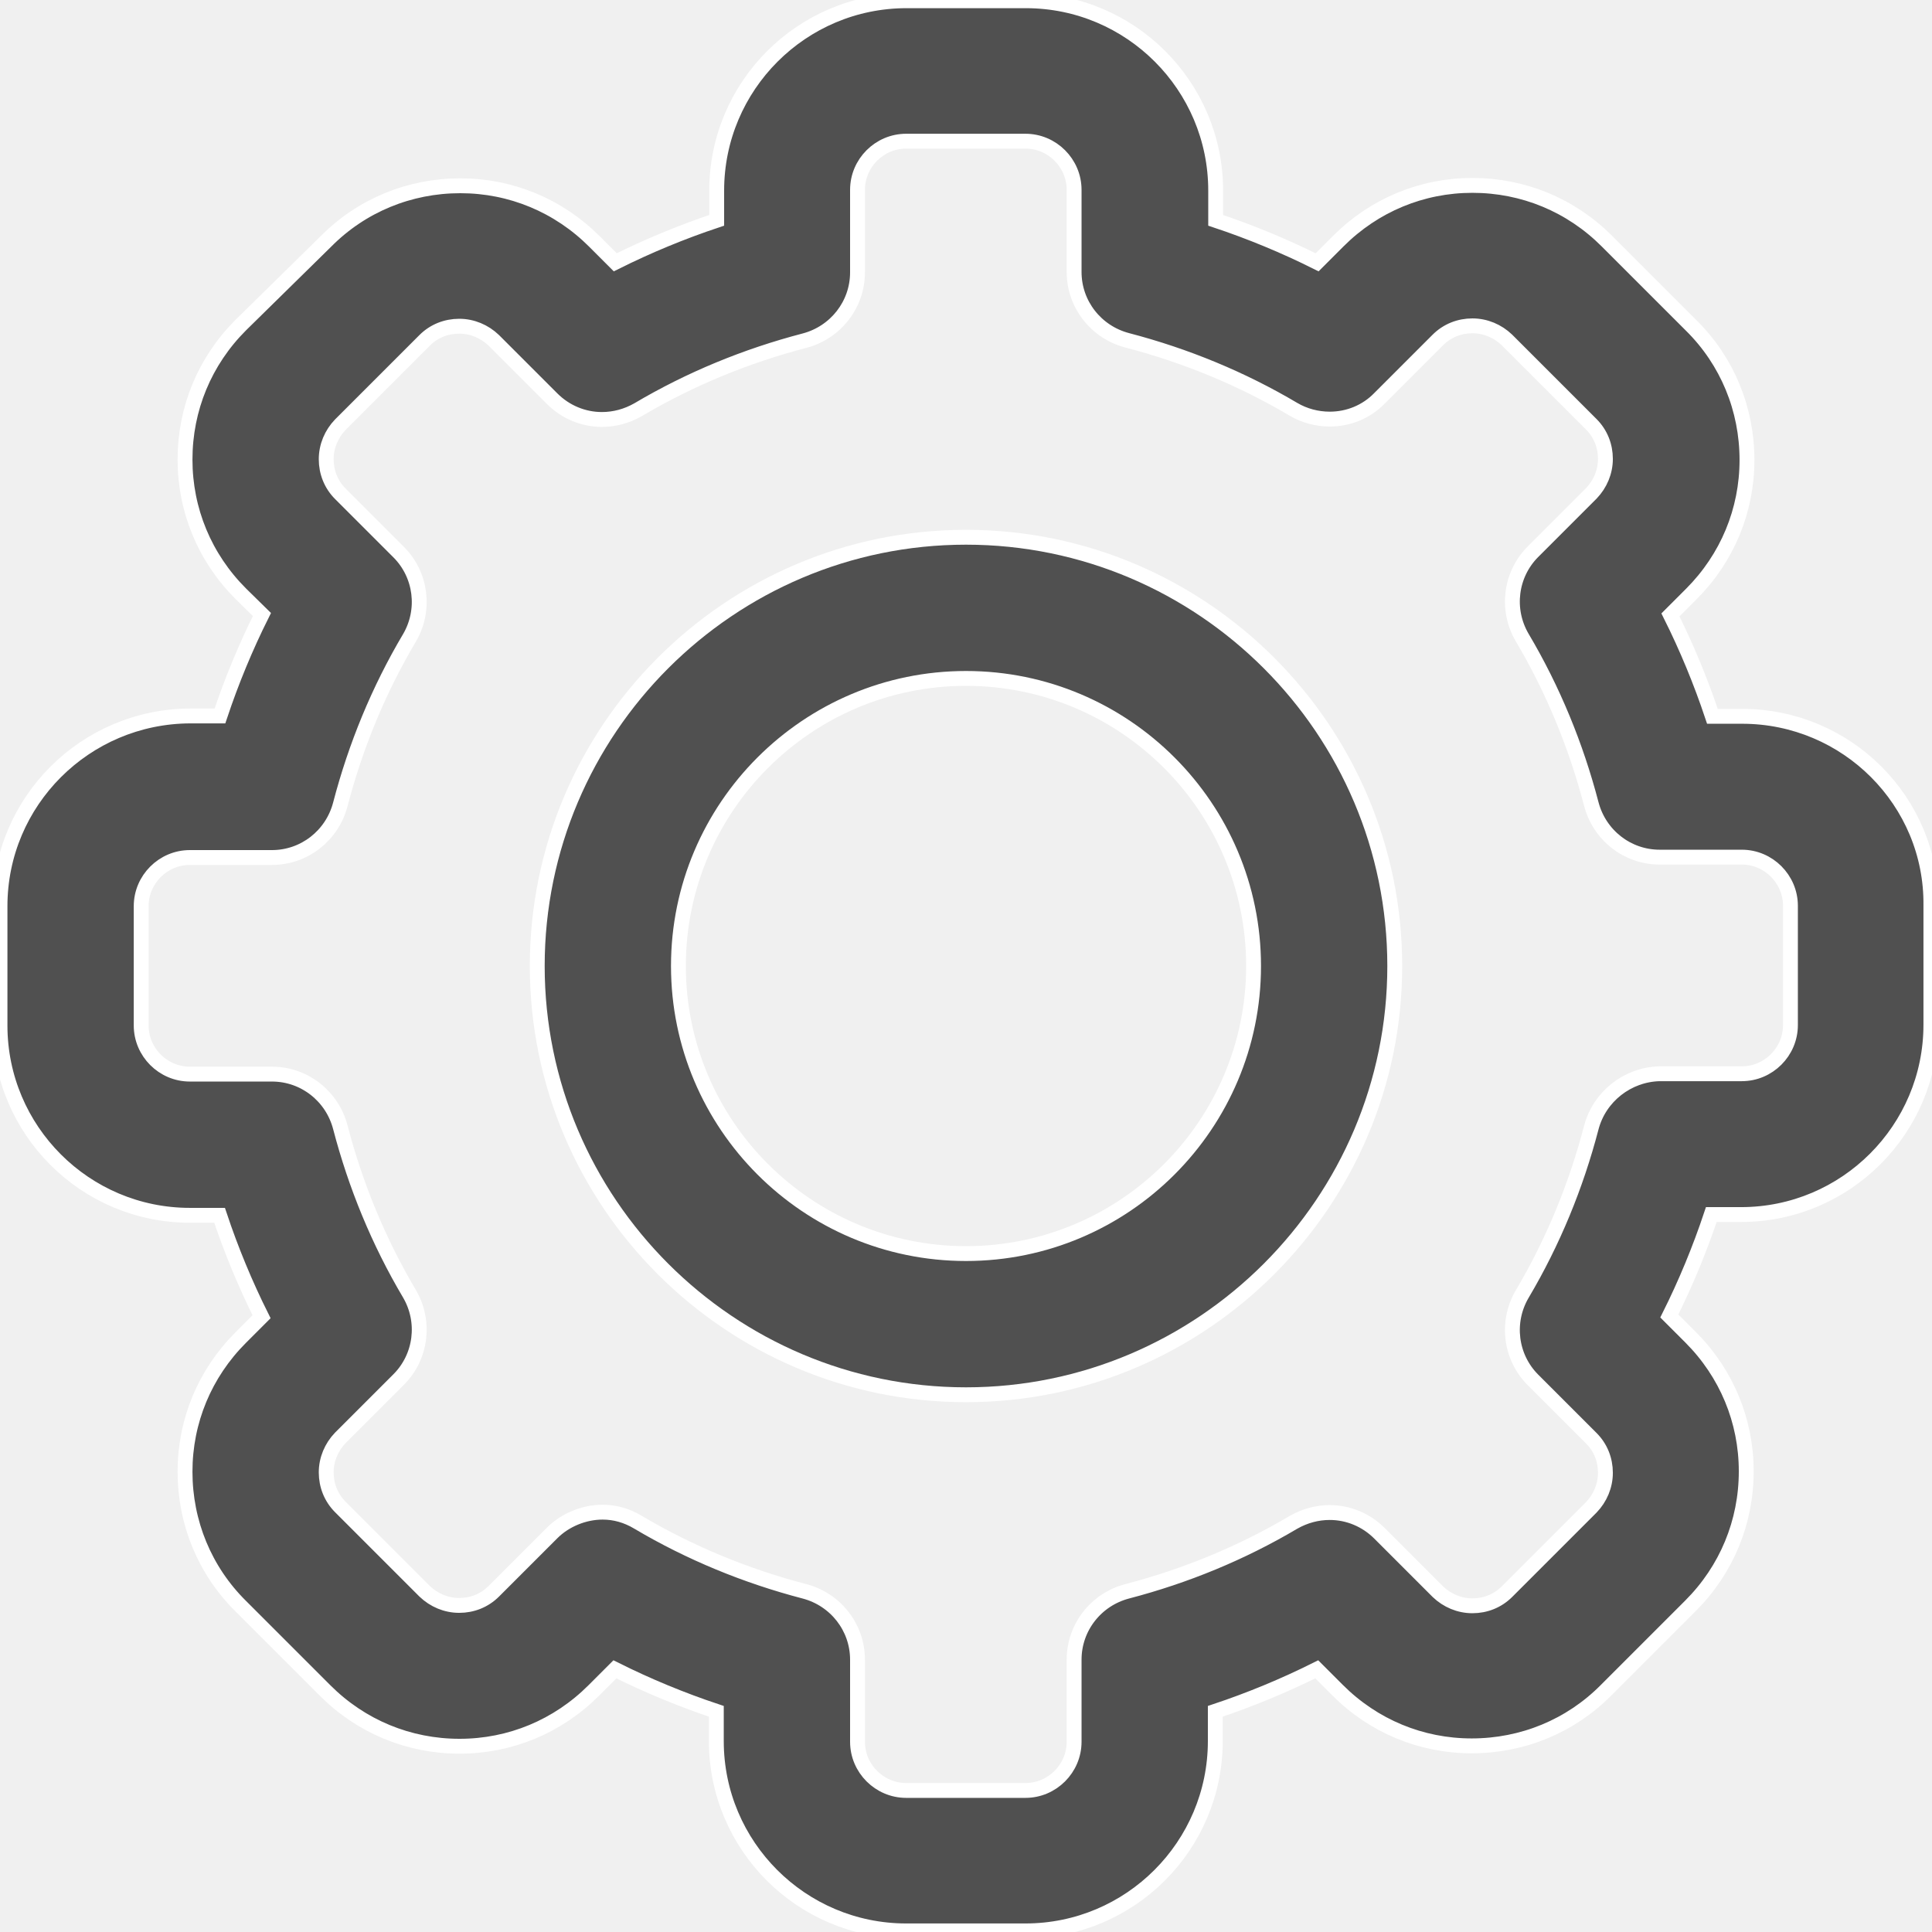
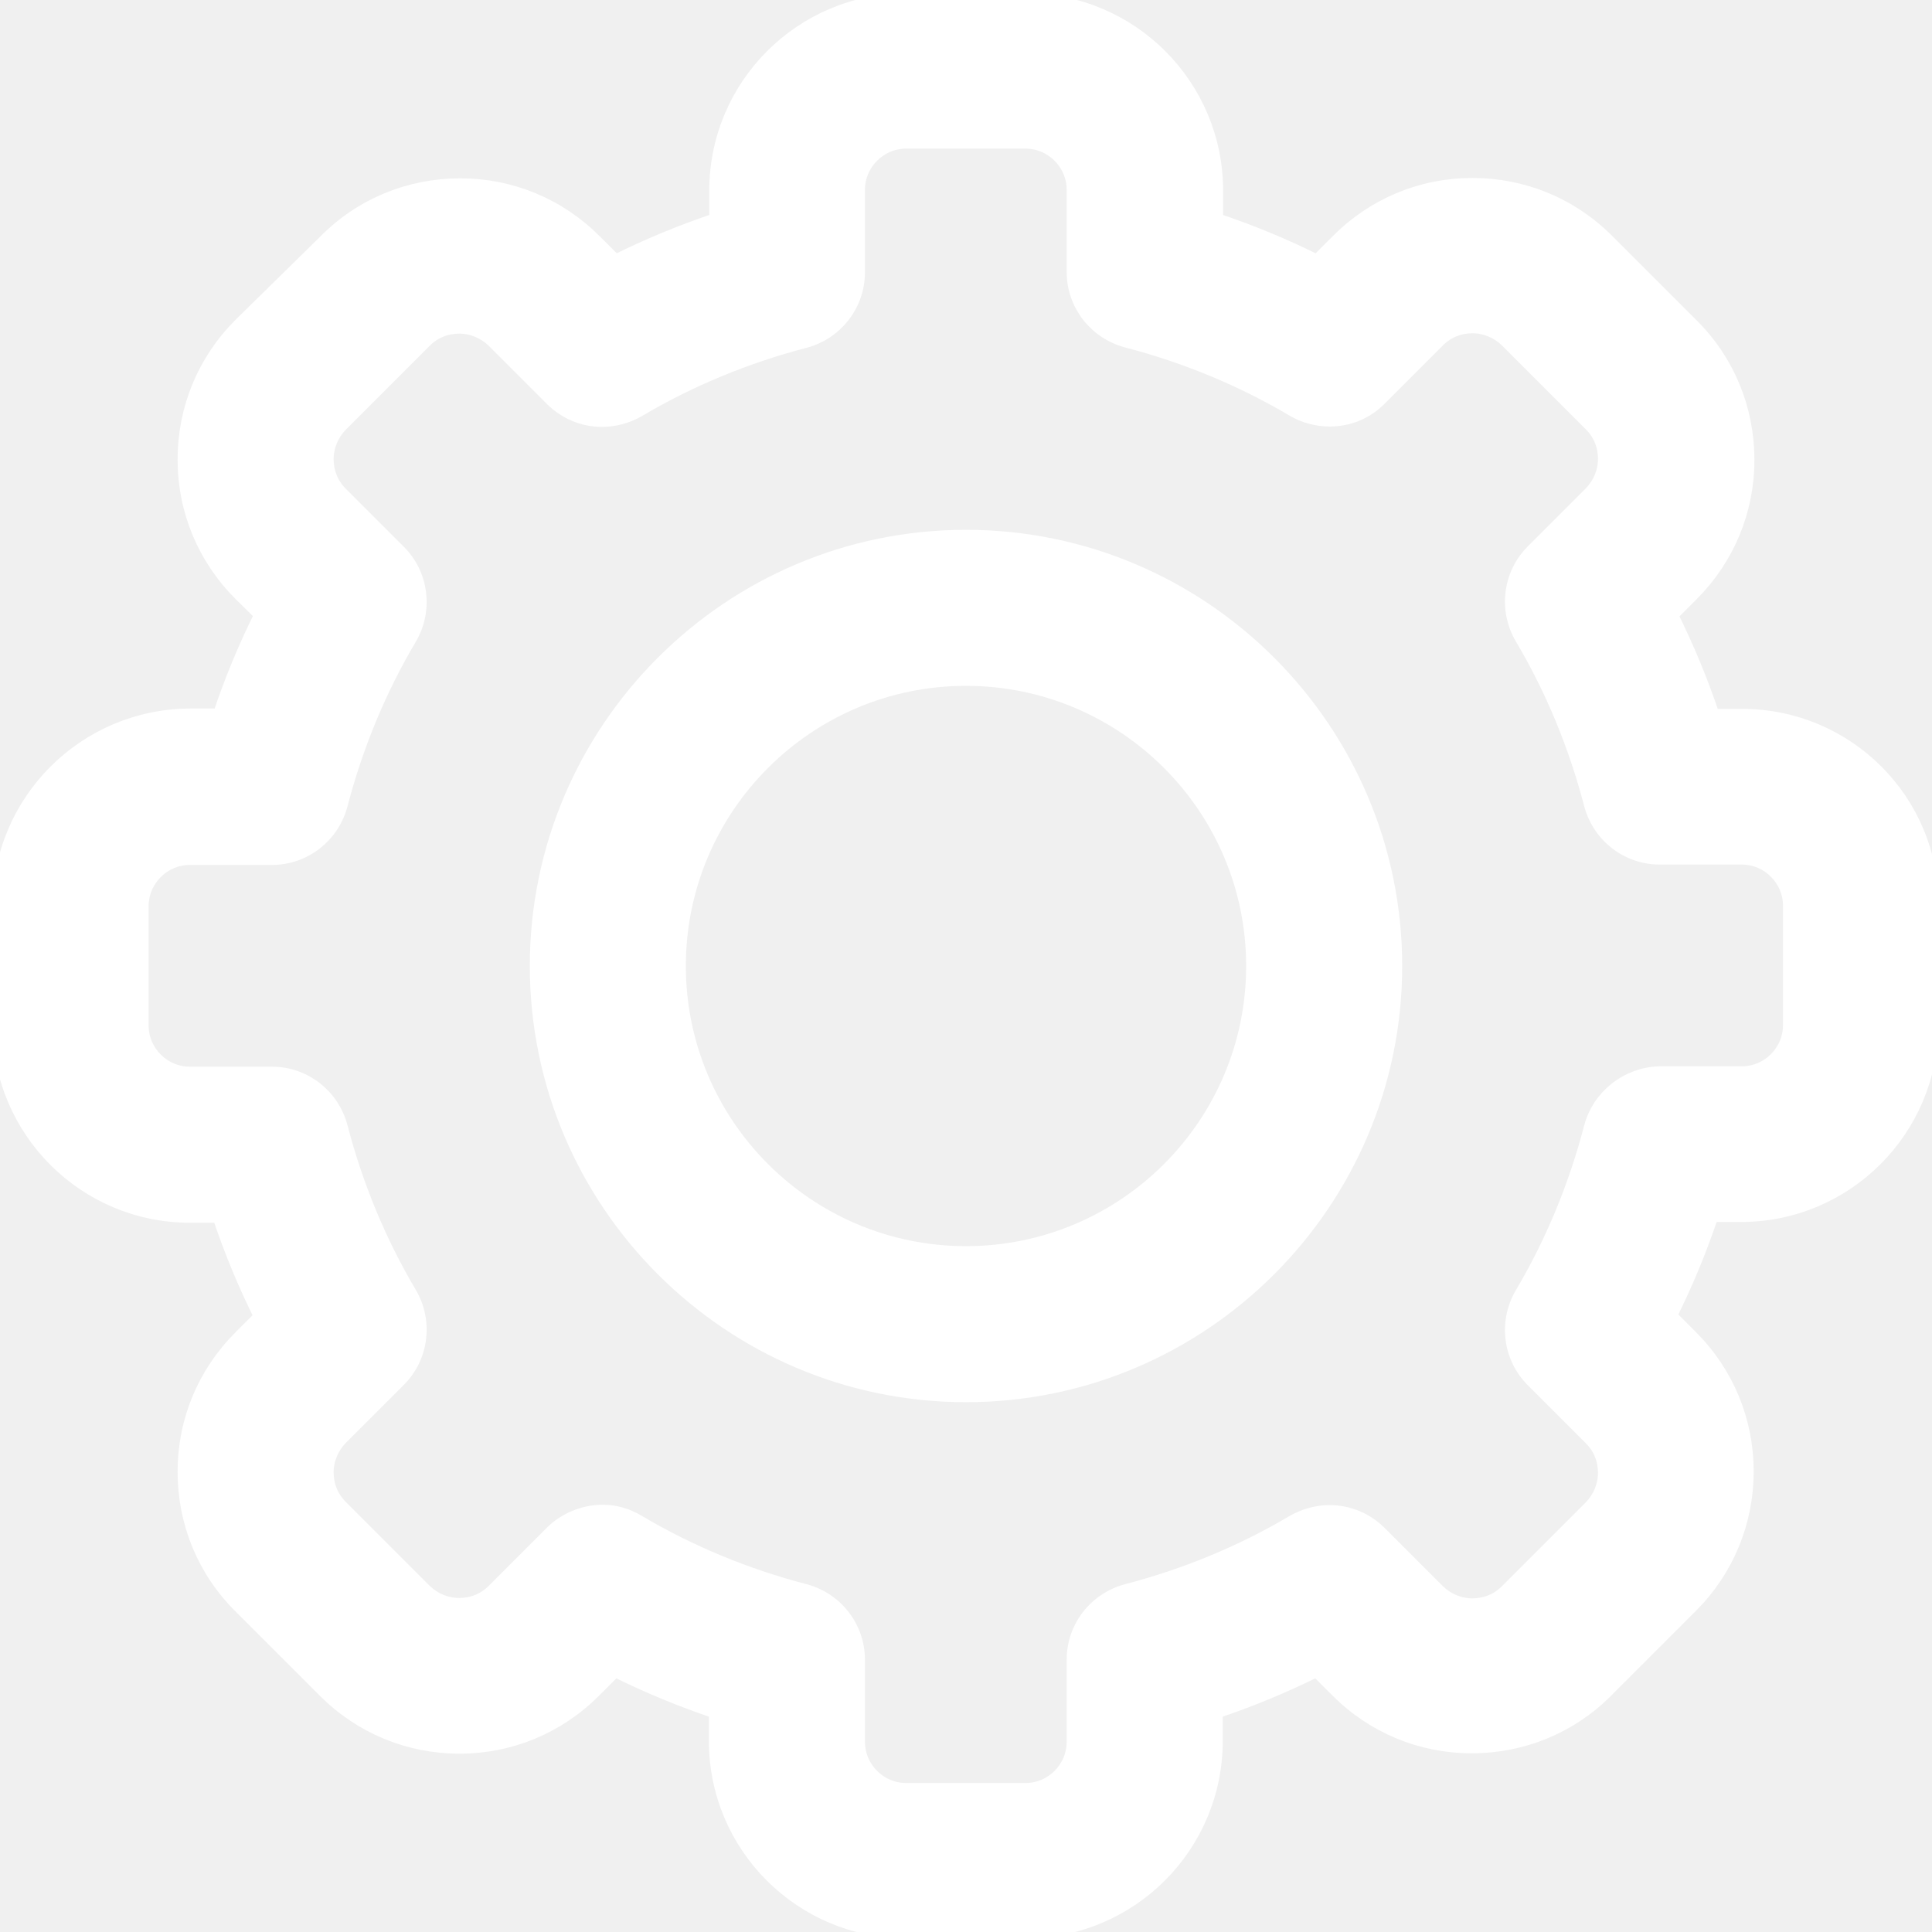
<svg xmlns="http://www.w3.org/2000/svg" width="26" height="26" viewBox="0 0 26 26" fill="none" id="Setting">
  <g clip-path="url(#clip0)">
-     <path d="M23.445 9.64H23.045C22.89 9.175 22.7 8.715 22.48 8.275L22.76 7.995C23.245 7.51 23.51 6.87 23.51 6.19C23.51 5.505 23.245 4.86 22.76 4.38L21.625 3.245C21.14 2.76 20.5 2.495 19.815 2.495C19.135 2.495 18.495 2.76 18.01 3.245L17.725 3.53C17.285 3.31 16.825 3.12 16.36 2.965V2.565C16.36 1.155 15.215 0.01 13.805 0.01H12.2C10.79 0.01 9.645 1.155 9.645 2.565V2.965C9.18 3.12 8.72 3.31 8.28 3.53L8 3.25C7.515 2.765 6.875 2.5 6.195 2.5C5.51 2.5 4.865 2.765 4.385 3.25L3.24 4.375C2.755 4.86 2.49 5.5 2.49 6.185C2.49 6.865 2.755 7.505 3.24 7.99L3.525 8.27C3.305 8.71 3.115 9.17 2.96 9.635H2.56C1.145 9.64 0 10.785 0 12.195V13.8C0 15.21 1.145 16.355 2.555 16.355H2.955C3.11 16.82 3.3 17.28 3.52 17.72L3.24 18C2.755 18.485 2.49 19.125 2.49 19.805C2.49 20.49 2.755 21.135 3.24 21.615L4.375 22.75C4.86 23.235 5.5 23.5 6.185 23.5C6.865 23.5 7.505 23.235 7.99 22.75L8.275 22.465C8.715 22.685 9.175 22.875 9.64 23.03V23.43C9.64 24.84 10.785 25.985 12.195 25.985H13.8C15.21 25.985 16.355 24.84 16.355 23.43V23.03C16.82 22.875 17.28 22.685 17.72 22.465L18 22.745C18.485 23.23 19.125 23.495 19.805 23.495C20.49 23.495 21.135 23.23 21.615 22.745L22.75 21.61C23.235 21.125 23.5 20.485 23.5 19.8C23.5 19.12 23.235 18.48 22.75 17.995L22.465 17.71C22.685 17.27 22.875 16.81 23.03 16.345H23.43C24.84 16.345 25.985 15.2 25.985 13.79V12.185C26 10.785 24.855 9.64 23.445 9.64ZM21.415 15.175C21.21 15.96 20.9 16.715 20.485 17.415C20.265 17.79 20.325 18.265 20.63 18.57L21.415 19.355C21.54 19.48 21.605 19.645 21.605 19.82C21.605 19.995 21.535 20.16 21.415 20.285L20.28 21.42C20.155 21.545 19.99 21.61 19.815 21.61C19.64 21.61 19.475 21.54 19.35 21.42L18.565 20.635C18.385 20.455 18.145 20.355 17.895 20.355C17.725 20.355 17.56 20.4 17.41 20.485C16.71 20.9 15.955 21.21 15.17 21.415C14.75 21.525 14.455 21.9 14.455 22.335V23.44C14.455 23.8 14.16 24.095 13.8 24.095H12.195C11.835 24.095 11.54 23.8 11.54 23.44V22.335C11.54 21.9 11.245 21.525 10.825 21.415C10.04 21.21 9.285 20.9 8.585 20.485C8.435 20.395 8.275 20.35 8.11 20.35C7.86 20.35 7.605 20.455 7.43 20.63L6.645 21.415C6.52 21.54 6.355 21.605 6.18 21.605C6.005 21.605 5.84 21.535 5.715 21.415L4.58 20.28C4.455 20.155 4.39 19.99 4.39 19.815C4.39 19.64 4.46 19.475 4.58 19.35L5.365 18.565C5.67 18.26 5.73 17.785 5.51 17.41C5.095 16.71 4.785 15.955 4.58 15.17C4.47 14.75 4.095 14.455 3.66 14.455H2.555C2.195 14.455 1.9 14.16 1.9 13.8V12.195C1.9 11.835 2.195 11.54 2.555 11.54H3.66C4.095 11.54 4.47 11.245 4.58 10.825C4.785 10.04 5.095 9.285 5.51 8.585C5.73 8.21 5.67 7.735 5.365 7.43L4.58 6.645C4.455 6.52 4.39 6.355 4.39 6.18C4.39 6.005 4.46 5.84 4.58 5.715L5.715 4.58C5.84 4.455 6.005 4.39 6.18 4.39C6.355 4.39 6.52 4.46 6.645 4.58L7.43 5.365C7.61 5.545 7.85 5.645 8.1 5.645C8.27 5.645 8.435 5.6 8.585 5.515C9.285 5.1 10.04 4.79 10.825 4.585C11.245 4.475 11.54 4.1 11.54 3.665V2.555C11.54 2.195 11.835 1.9 12.195 1.9H13.8C14.16 1.9 14.455 2.195 14.455 2.555V3.66C14.455 4.095 14.75 4.47 15.17 4.58C15.955 4.785 16.71 5.095 17.41 5.51C17.555 5.595 17.725 5.64 17.895 5.64C18.15 5.64 18.39 5.54 18.565 5.36L19.35 4.575C19.475 4.45 19.64 4.385 19.815 4.385C19.99 4.385 20.155 4.455 20.28 4.575L21.415 5.71C21.54 5.835 21.605 6 21.605 6.175C21.605 6.35 21.535 6.515 21.415 6.64L20.63 7.425C20.325 7.73 20.265 8.205 20.485 8.58C20.9 9.28 21.21 10.035 21.415 10.82C21.525 11.24 21.9 11.535 22.335 11.535H23.44C23.8 11.535 24.095 11.83 24.095 12.19V13.795C24.095 14.155 23.8 14.45 23.44 14.45H22.335C21.905 14.46 21.525 14.755 21.415 15.175Z" fill="#505050" stroke="white" stroke-width="0.2" />
-     <path d="M13 7.23C9.82 7.23 7.23 9.82 7.23 13C7.23 16.18 9.82 18.77 13 18.77C16.18 18.77 18.77 16.18 18.77 13C18.77 9.82 16.18 7.23 13 7.23ZM13 16.87C10.865 16.87 9.13 15.135 9.13 13C9.13 10.865 10.865 9.13 13 9.13C15.135 9.13 16.87 10.865 16.87 13C16.87 15.135 15.135 16.87 13 16.87Z" fill="#505050" stroke="white" stroke-width="0.2" />
+     <path d="M23.445 9.64H23.045C22.89 9.175 22.7 8.715 22.48 8.275L22.76 7.995C23.245 7.51 23.51 6.87 23.51 6.19C23.51 5.505 23.245 4.86 22.76 4.38L21.625 3.245C21.14 2.76 20.5 2.495 19.815 2.495C19.135 2.495 18.495 2.76 18.01 3.245L17.725 3.53C17.285 3.31 16.825 3.12 16.36 2.965V2.565C16.36 1.155 15.215 0.01 13.805 0.01H12.2C10.79 0.01 9.645 1.155 9.645 2.565V2.965C9.18 3.12 8.72 3.31 8.28 3.53L8 3.25C7.515 2.765 6.875 2.5 6.195 2.5C5.51 2.5 4.865 2.765 4.385 3.25L3.24 4.375C2.755 4.86 2.49 5.5 2.49 6.185C2.49 6.865 2.755 7.505 3.24 7.99L3.525 8.27C3.305 8.71 3.115 9.17 2.96 9.635H2.56C1.145 9.64 0 10.785 0 12.195V13.8C0 15.21 1.145 16.355 2.555 16.355H2.955C3.11 16.82 3.3 17.28 3.52 17.72L3.24 18C2.755 18.485 2.49 19.125 2.49 19.805C2.49 20.49 2.755 21.135 3.24 21.615L4.375 22.75C4.86 23.235 5.5 23.5 6.185 23.5C6.865 23.5 7.505 23.235 7.99 22.75L8.275 22.465C8.715 22.685 9.175 22.875 9.64 23.03V23.43C9.64 24.84 10.785 25.985 12.195 25.985H13.8C15.21 25.985 16.355 24.84 16.355 23.43V23.03C16.82 22.875 17.28 22.685 17.72 22.465L18 22.745C18.485 23.23 19.125 23.495 19.805 23.495C20.49 23.495 21.135 23.23 21.615 22.745L22.75 21.61C23.235 21.125 23.5 20.485 23.5 19.8C23.5 19.12 23.235 18.48 22.75 17.995L22.465 17.71C22.685 17.27 22.875 16.81 23.03 16.345H23.43C24.84 16.345 25.985 15.2 25.985 13.79V12.185C26 10.785 24.855 9.64 23.445 9.64ZM21.415 15.175C21.21 15.96 20.9 16.715 20.485 17.415C20.265 17.79 20.325 18.265 20.63 18.57L21.415 19.355C21.54 19.48 21.605 19.645 21.605 19.82C21.605 19.995 21.535 20.16 21.415 20.285L20.28 21.42C20.155 21.545 19.99 21.61 19.815 21.61C19.64 21.61 19.475 21.54 19.35 21.42L18.565 20.635C18.385 20.455 18.145 20.355 17.895 20.355C17.725 20.355 17.56 20.4 17.41 20.485C16.71 20.9 15.955 21.21 15.17 21.415C14.75 21.525 14.455 21.9 14.455 22.335V23.44C14.455 23.8 14.16 24.095 13.8 24.095H12.195C11.835 24.095 11.54 23.8 11.54 23.44V22.335C11.54 21.9 11.245 21.525 10.825 21.415C10.04 21.21 9.285 20.9 8.585 20.485C8.435 20.395 8.275 20.35 8.11 20.35C7.86 20.35 7.605 20.455 7.43 20.63L6.645 21.415C6.52 21.54 6.355 21.605 6.18 21.605C6.005 21.605 5.84 21.535 5.715 21.415L4.58 20.28C4.455 20.155 4.39 19.99 4.39 19.815C4.39 19.64 4.46 19.475 4.58 19.35L5.365 18.565C5.67 18.26 5.73 17.785 5.51 17.41C5.095 16.71 4.785 15.955 4.58 15.17C4.47 14.75 4.095 14.455 3.66 14.455H2.555C2.195 14.455 1.9 14.16 1.9 13.8V12.195C1.9 11.835 2.195 11.54 2.555 11.54H3.66C4.095 11.54 4.47 11.245 4.58 10.825C4.785 10.04 5.095 9.285 5.51 8.585C5.73 8.21 5.67 7.735 5.365 7.43L4.58 6.645C4.455 6.52 4.39 6.355 4.39 6.18C4.39 6.005 4.46 5.84 4.58 5.715L5.715 4.58C5.84 4.455 6.005 4.39 6.18 4.39C6.355 4.39 6.52 4.46 6.645 4.58L7.43 5.365C7.61 5.545 7.85 5.645 8.1 5.645C8.27 5.645 8.435 5.6 8.585 5.515C9.285 5.1 10.04 4.79 10.825 4.585C11.245 4.475 11.54 4.1 11.54 3.665V2.555C11.54 2.195 11.835 1.9 12.195 1.9H13.8C14.16 1.9 14.455 2.195 14.455 2.555V3.66C14.455 4.095 14.75 4.47 15.17 4.58C15.955 4.785 16.71 5.095 17.41 5.51C17.555 5.595 17.725 5.64 17.895 5.64C18.15 5.64 18.39 5.54 18.565 5.36L19.35 4.575C19.475 4.45 19.64 4.385 19.815 4.385C19.99 4.385 20.155 4.455 20.28 4.575L21.415 5.71C21.54 5.835 21.605 6 21.605 6.175C21.605 6.35 21.535 6.515 21.415 6.64L20.63 7.425C20.325 7.73 20.265 8.205 20.485 8.58C20.9 9.28 21.21 10.035 21.415 10.82C21.525 11.24 21.9 11.535 22.335 11.535H23.44C23.8 11.535 24.095 11.83 24.095 12.19V13.795C24.095 14.155 23.8 14.45 23.44 14.45H22.335C21.905 14.46 21.525 14.755 21.415 15.175Z" fill="#fff" stroke="white" stroke-width="0.2" />
+     <path d="M13 7.23C9.82 7.23 7.23 9.82 7.23 13C7.23 16.18 9.82 18.77 13 18.77C16.18 18.77 18.77 16.18 18.77 13C18.77 9.82 16.18 7.23 13 7.23ZM13 16.87C10.865 16.87 9.13 15.135 9.13 13C9.13 10.865 10.865 9.13 13 9.13C15.135 9.13 16.87 10.865 16.87 13C16.87 15.135 15.135 16.87 13 16.87Z" fill="#fff" stroke="white" stroke-width="0.2" />
  </g>
  <defs>
    <clipPath id="clip0">
      <rect width="26" height="26" fill="white" />
    </clipPath>
  </defs>
</svg>
